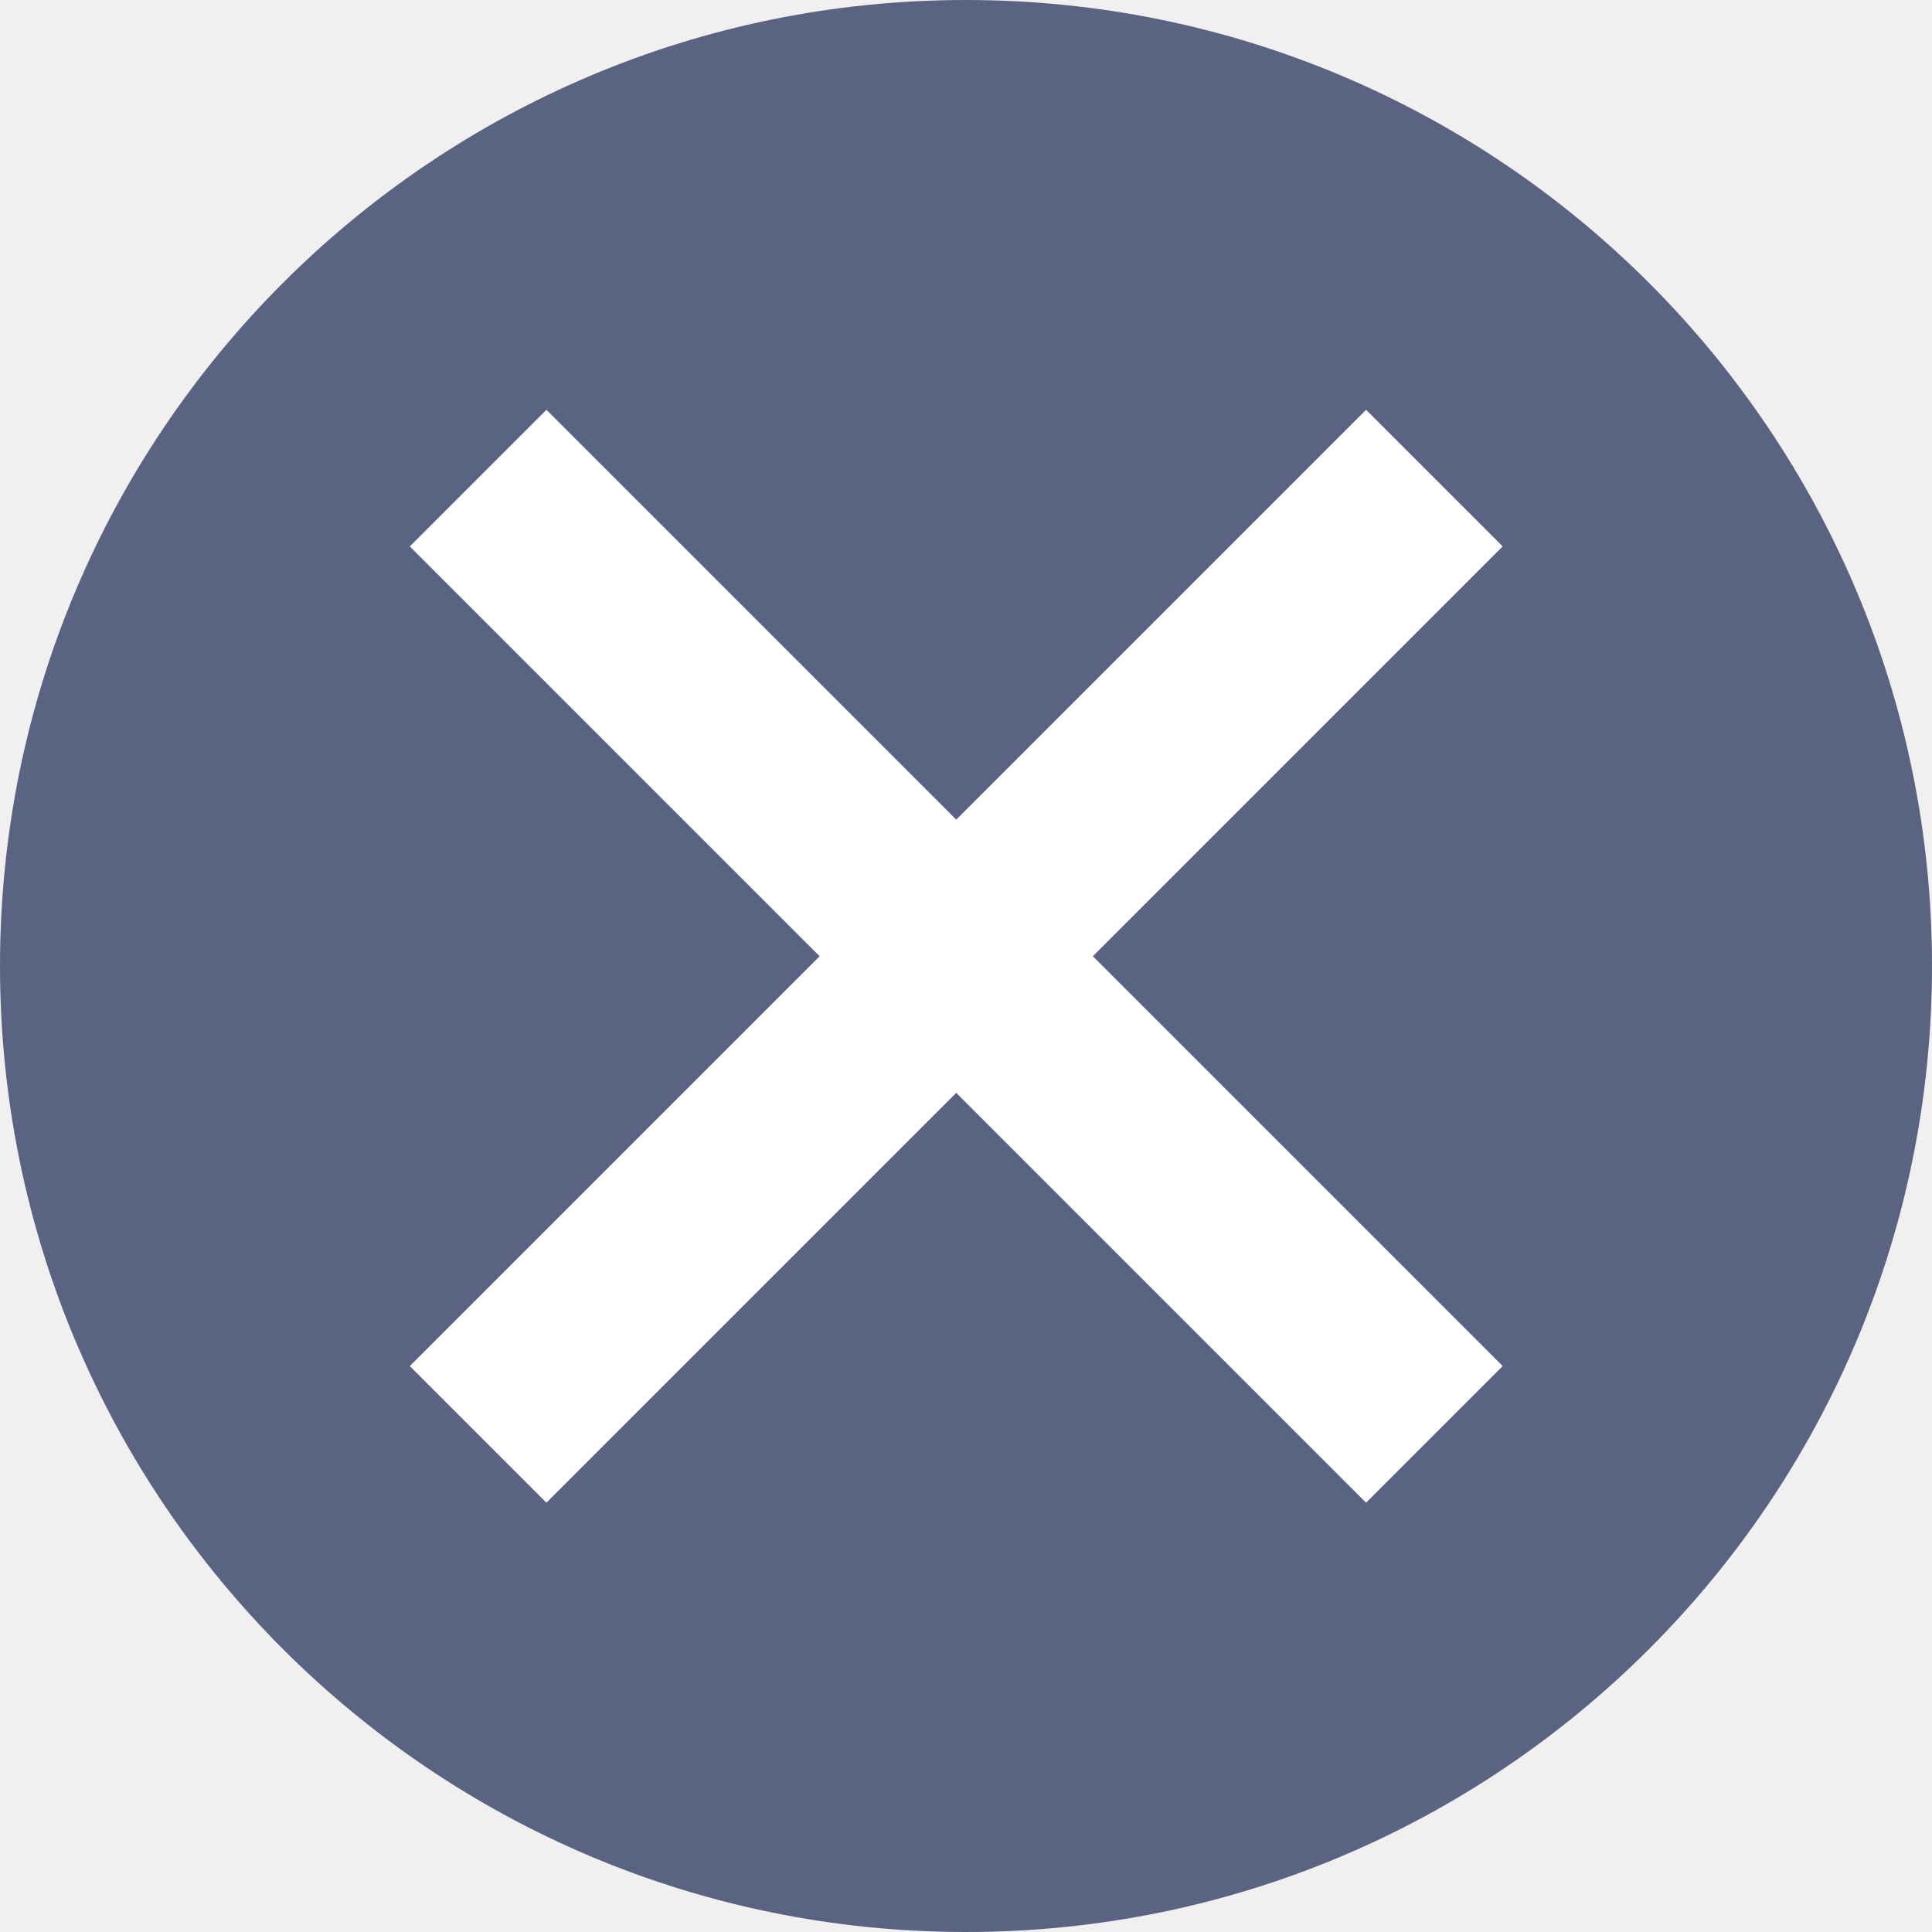
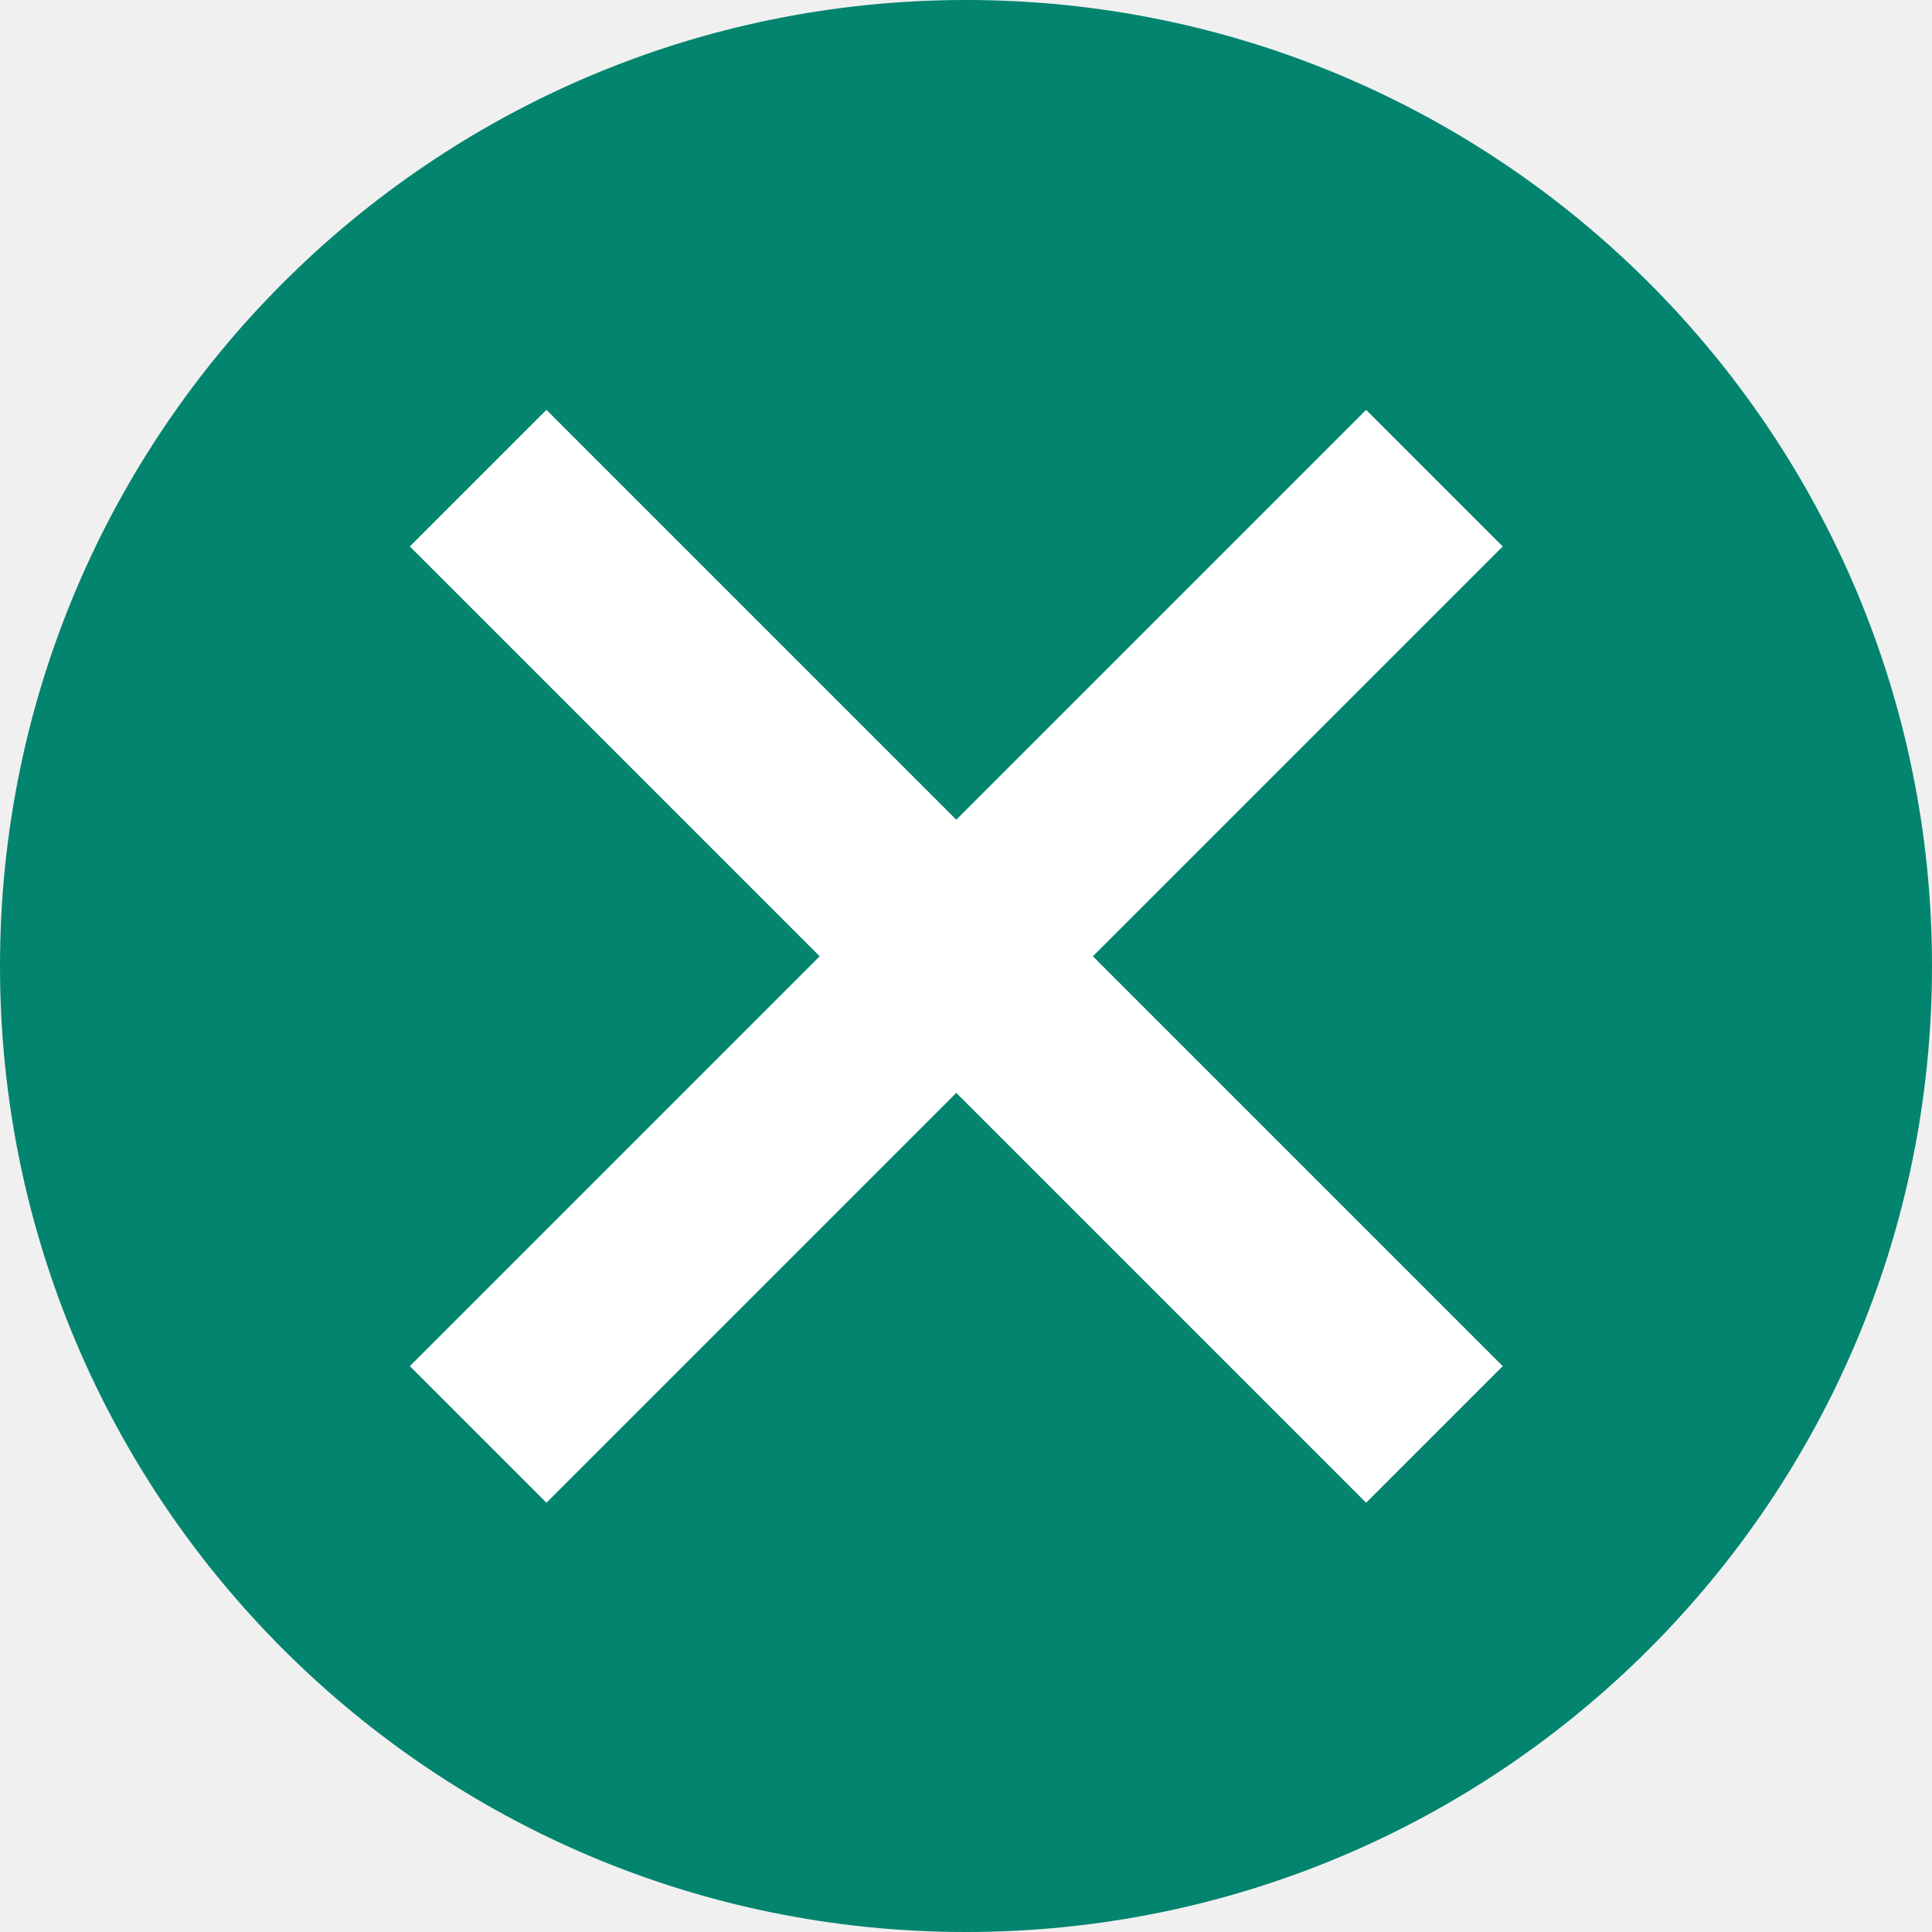
<svg xmlns="http://www.w3.org/2000/svg" width="20" height="20" viewBox="0 0 20 20">
  <defs>
    <style>
            .cls-2{fill:none;stroke:#fff;stroke-width:2px}
        </style>
  </defs>
-   <g id="그룹_148" transform="translate(-95 -56)">
-     <circle id="타원_4" cx="10" cy="10" r="10" fill="#5a6482" transform="translate(95 56)" />
-     <g id="그룹_142" transform="rotate(45 -15.148 154.624)">
+   <g id="remove" transform="translate(-98 -53)">
+     <circle id="타원_4" cx="10" cy="10" r="10" fill="#02846e" transform="translate(98 53)" />
+     <g id="그룹_142" transform="rotate(45 -10.027 156.746)">
      <path id="선_9" d="M0 0L14 0" class="cls-2" transform="translate(0 7)" />
      <path id="선_10" d="M0 0L14 0" class="cls-2" transform="rotate(90 3.5 3.5)" />
    </g>
  </g>
</svg>
